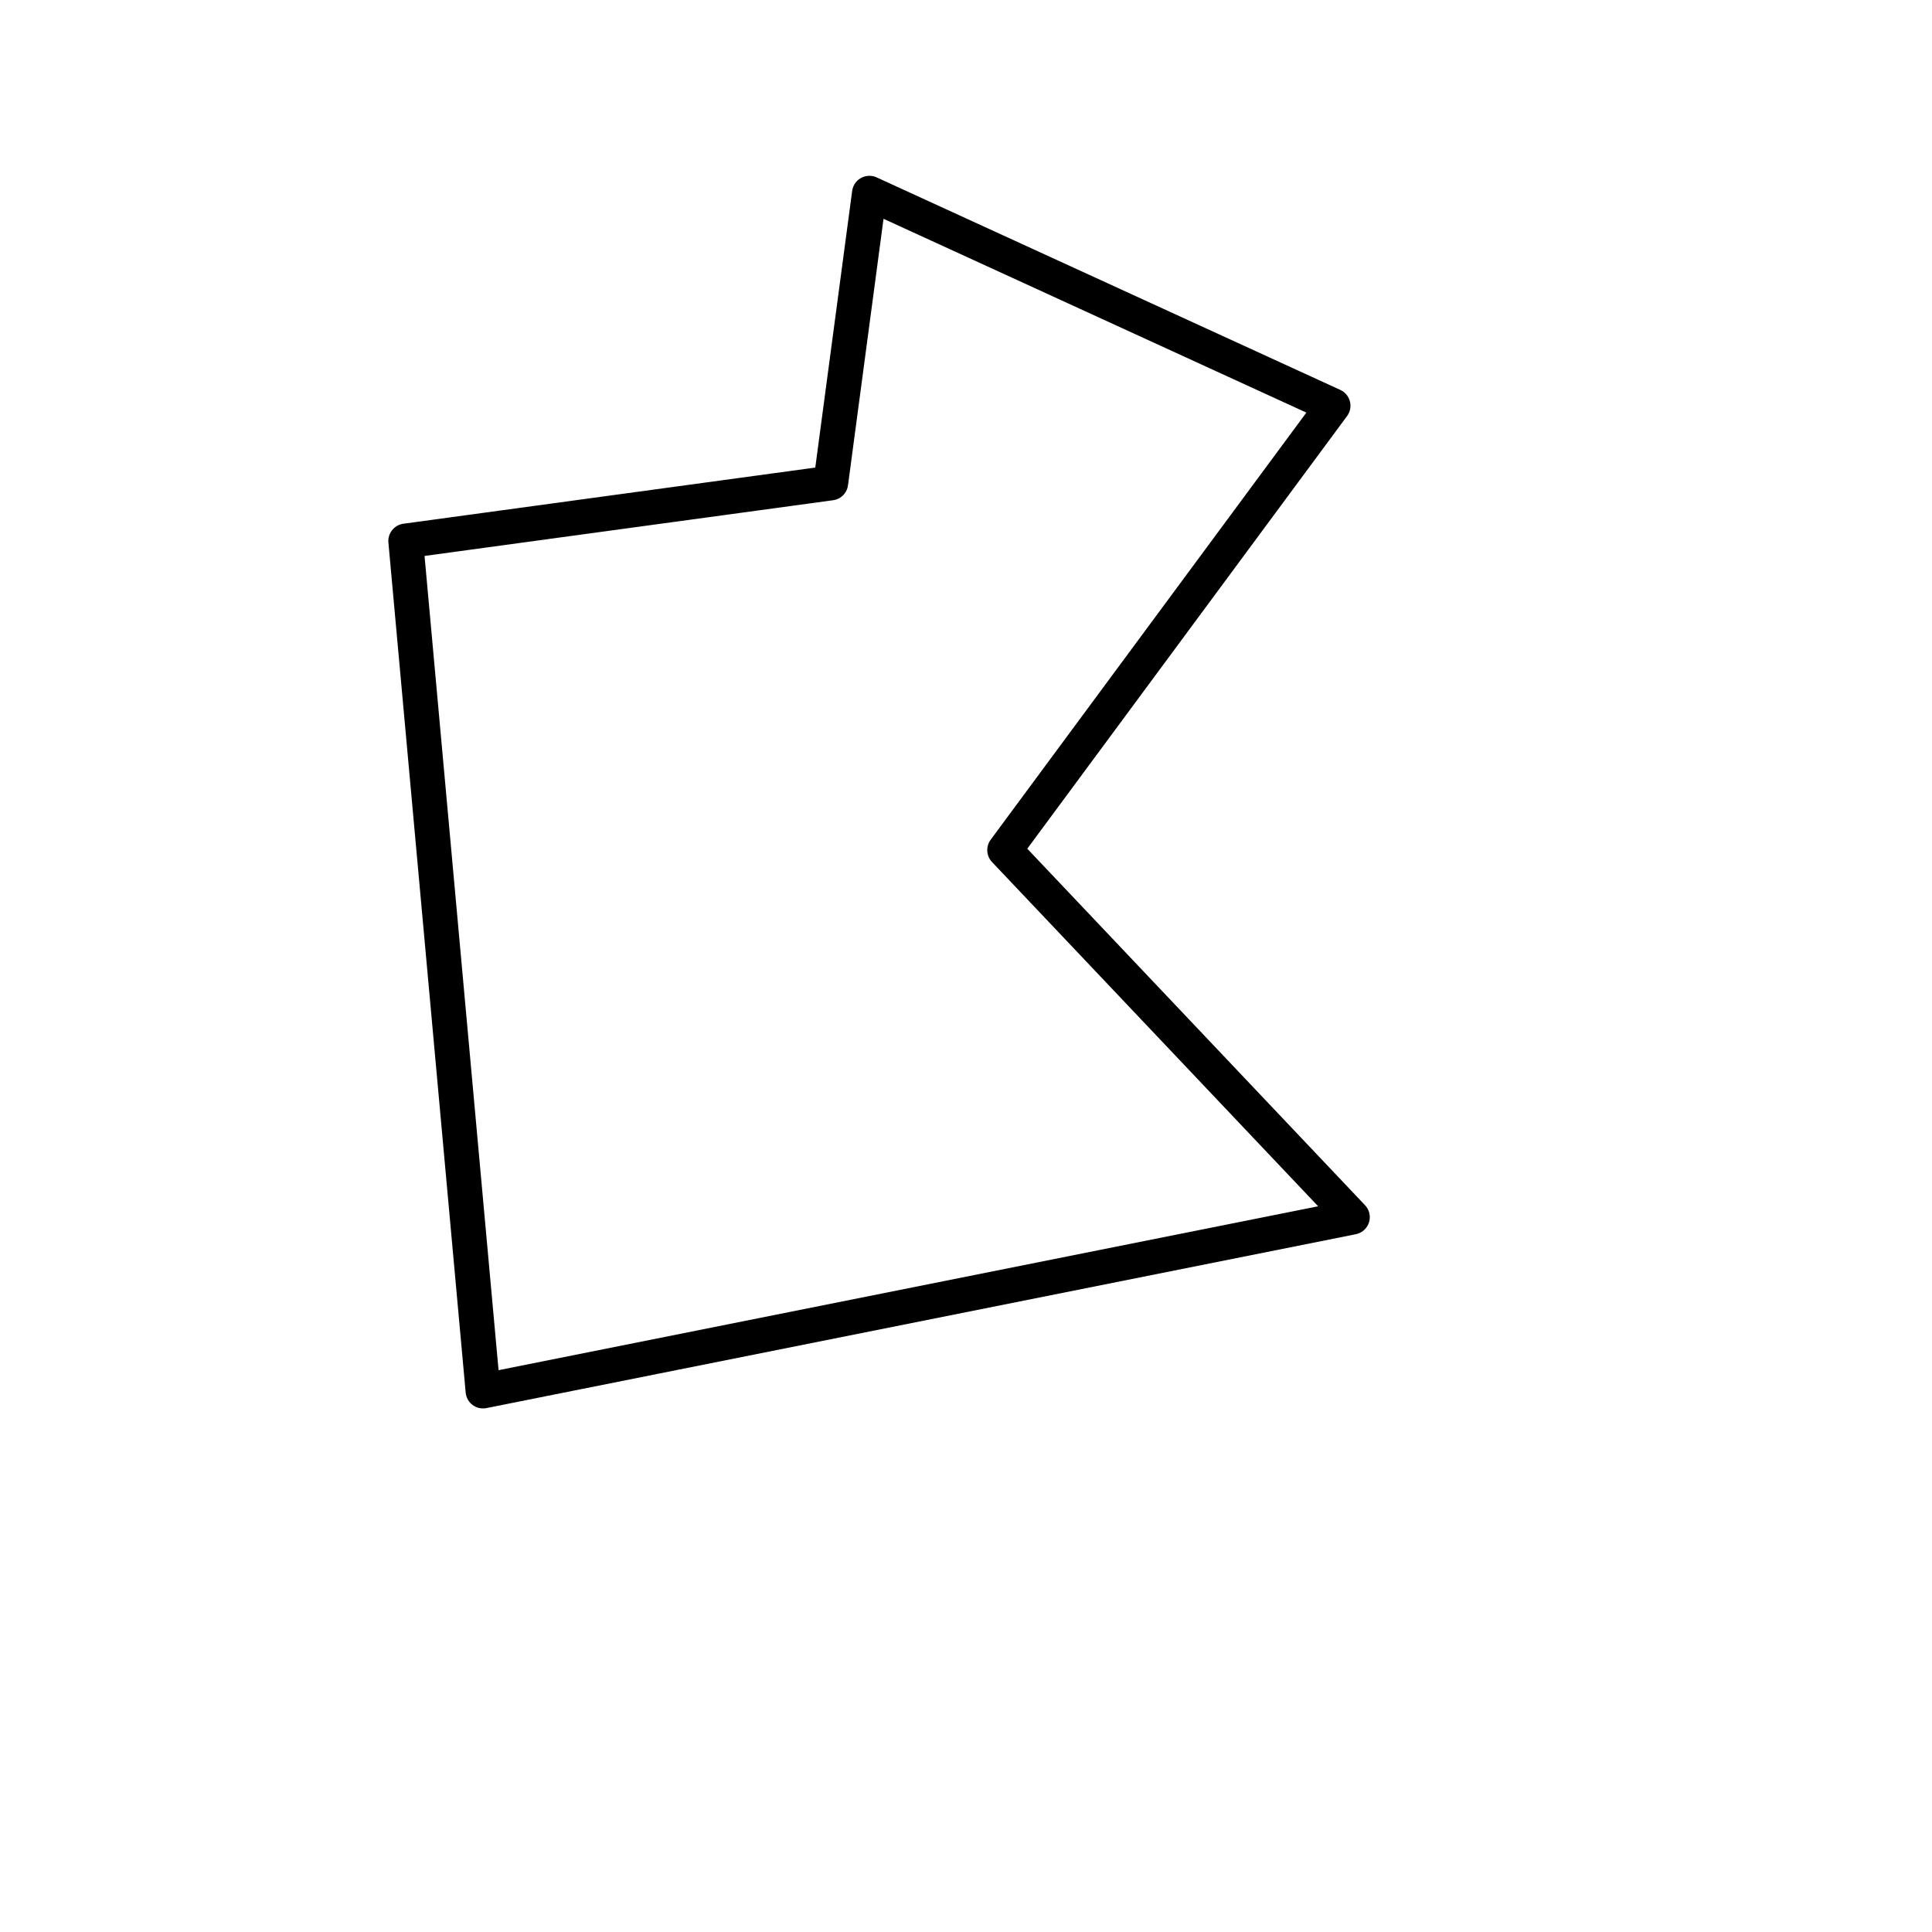
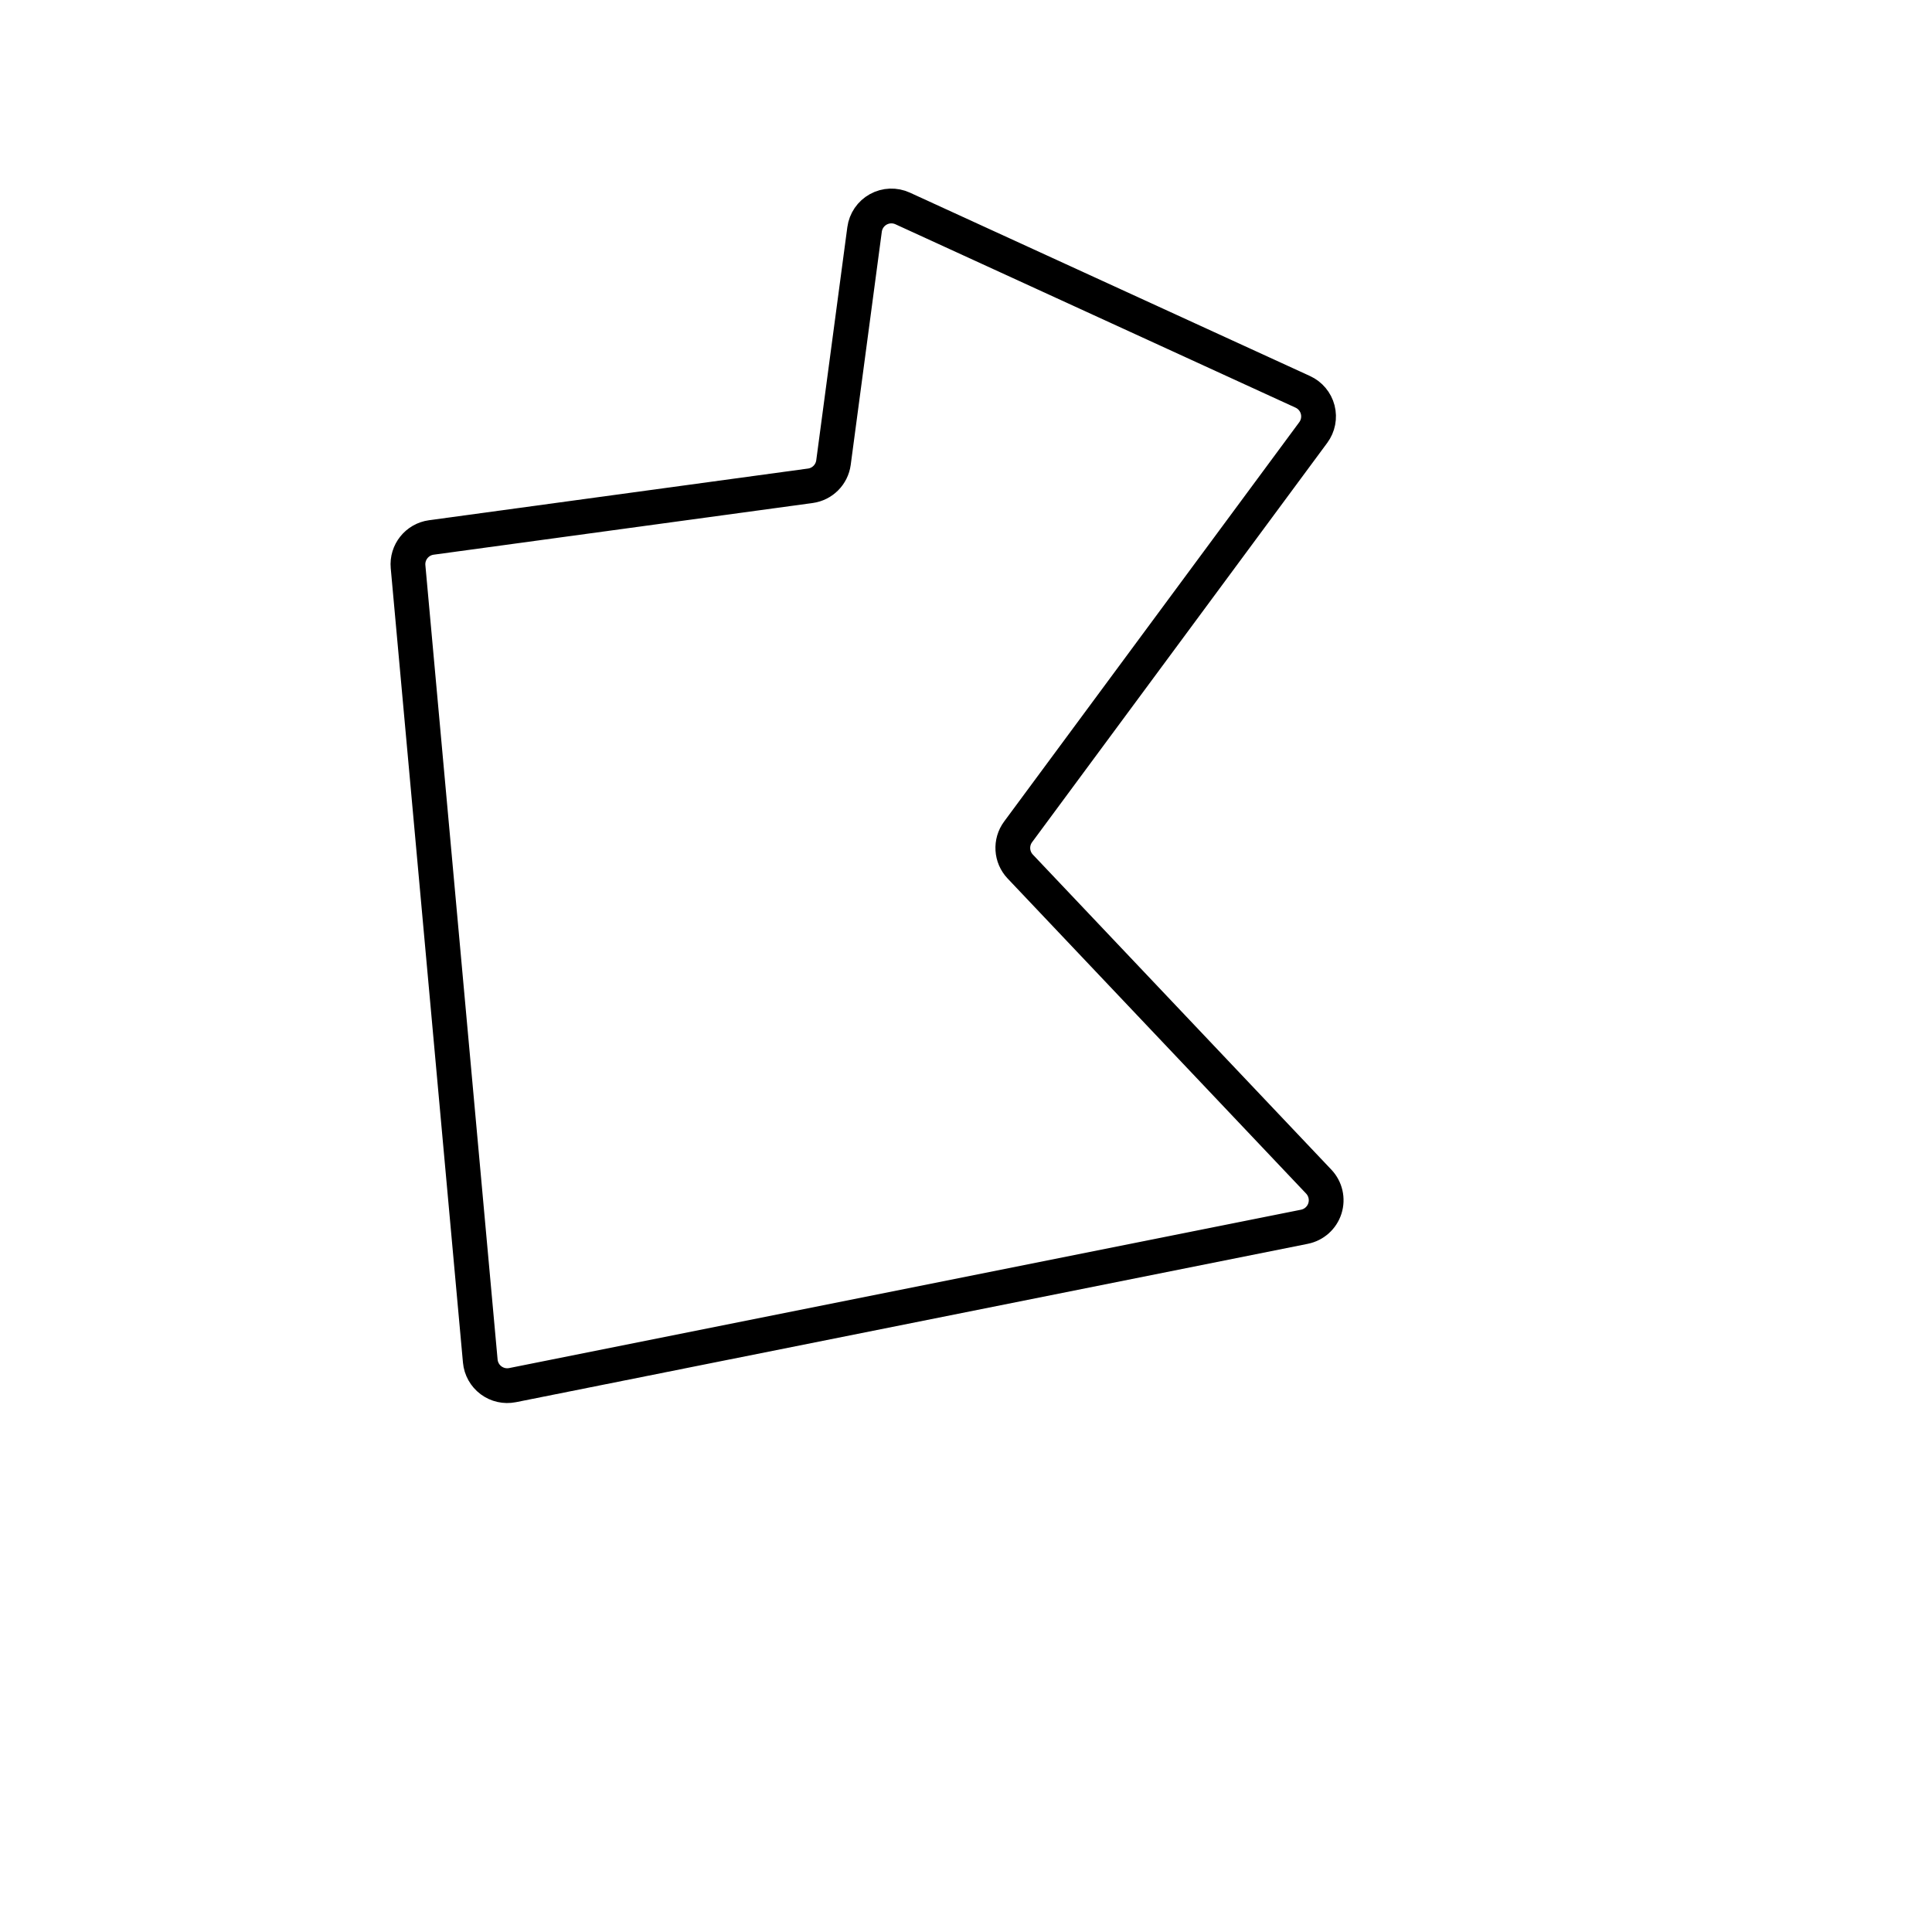
<svg xmlns="http://www.w3.org/2000/svg" width="10cm" height="10cm" viewBox="0 0 100 100">
  <rect width="100" height="100" fill="white" />
  <g fill="none" stroke="black" stroke-width="1.8" stroke-linecap="round" stroke-linejoin="round">
-     <polygon points="21,28 43,25 45,10 69,21 52,44 70,63 25,72" />
+     <path d="M 24.859 70.448              L 21.121 29.333 A 1.4 1.4 0 0 1 22.326 27.819              L 41.942 25.144 A 1.4 1.4 0 0 0 43.141 23.942              L 44.75 11.876 A 1.4 1.4 0 0 1 46.721 10.789              L 67.433 20.282 A 1.4 1.4 0 0 1 67.975 22.386              L 52.697 43.057 A 1.4 1.4 0 0 0 52.807 44.852              L 68.258 61.161 A 1.4 1.4 0 0 1 67.516 63.497              L 26.528 71.694 A 1.4 1.4 0 0 1 24.859 70.448 Z" />
  </g>
</svg>
